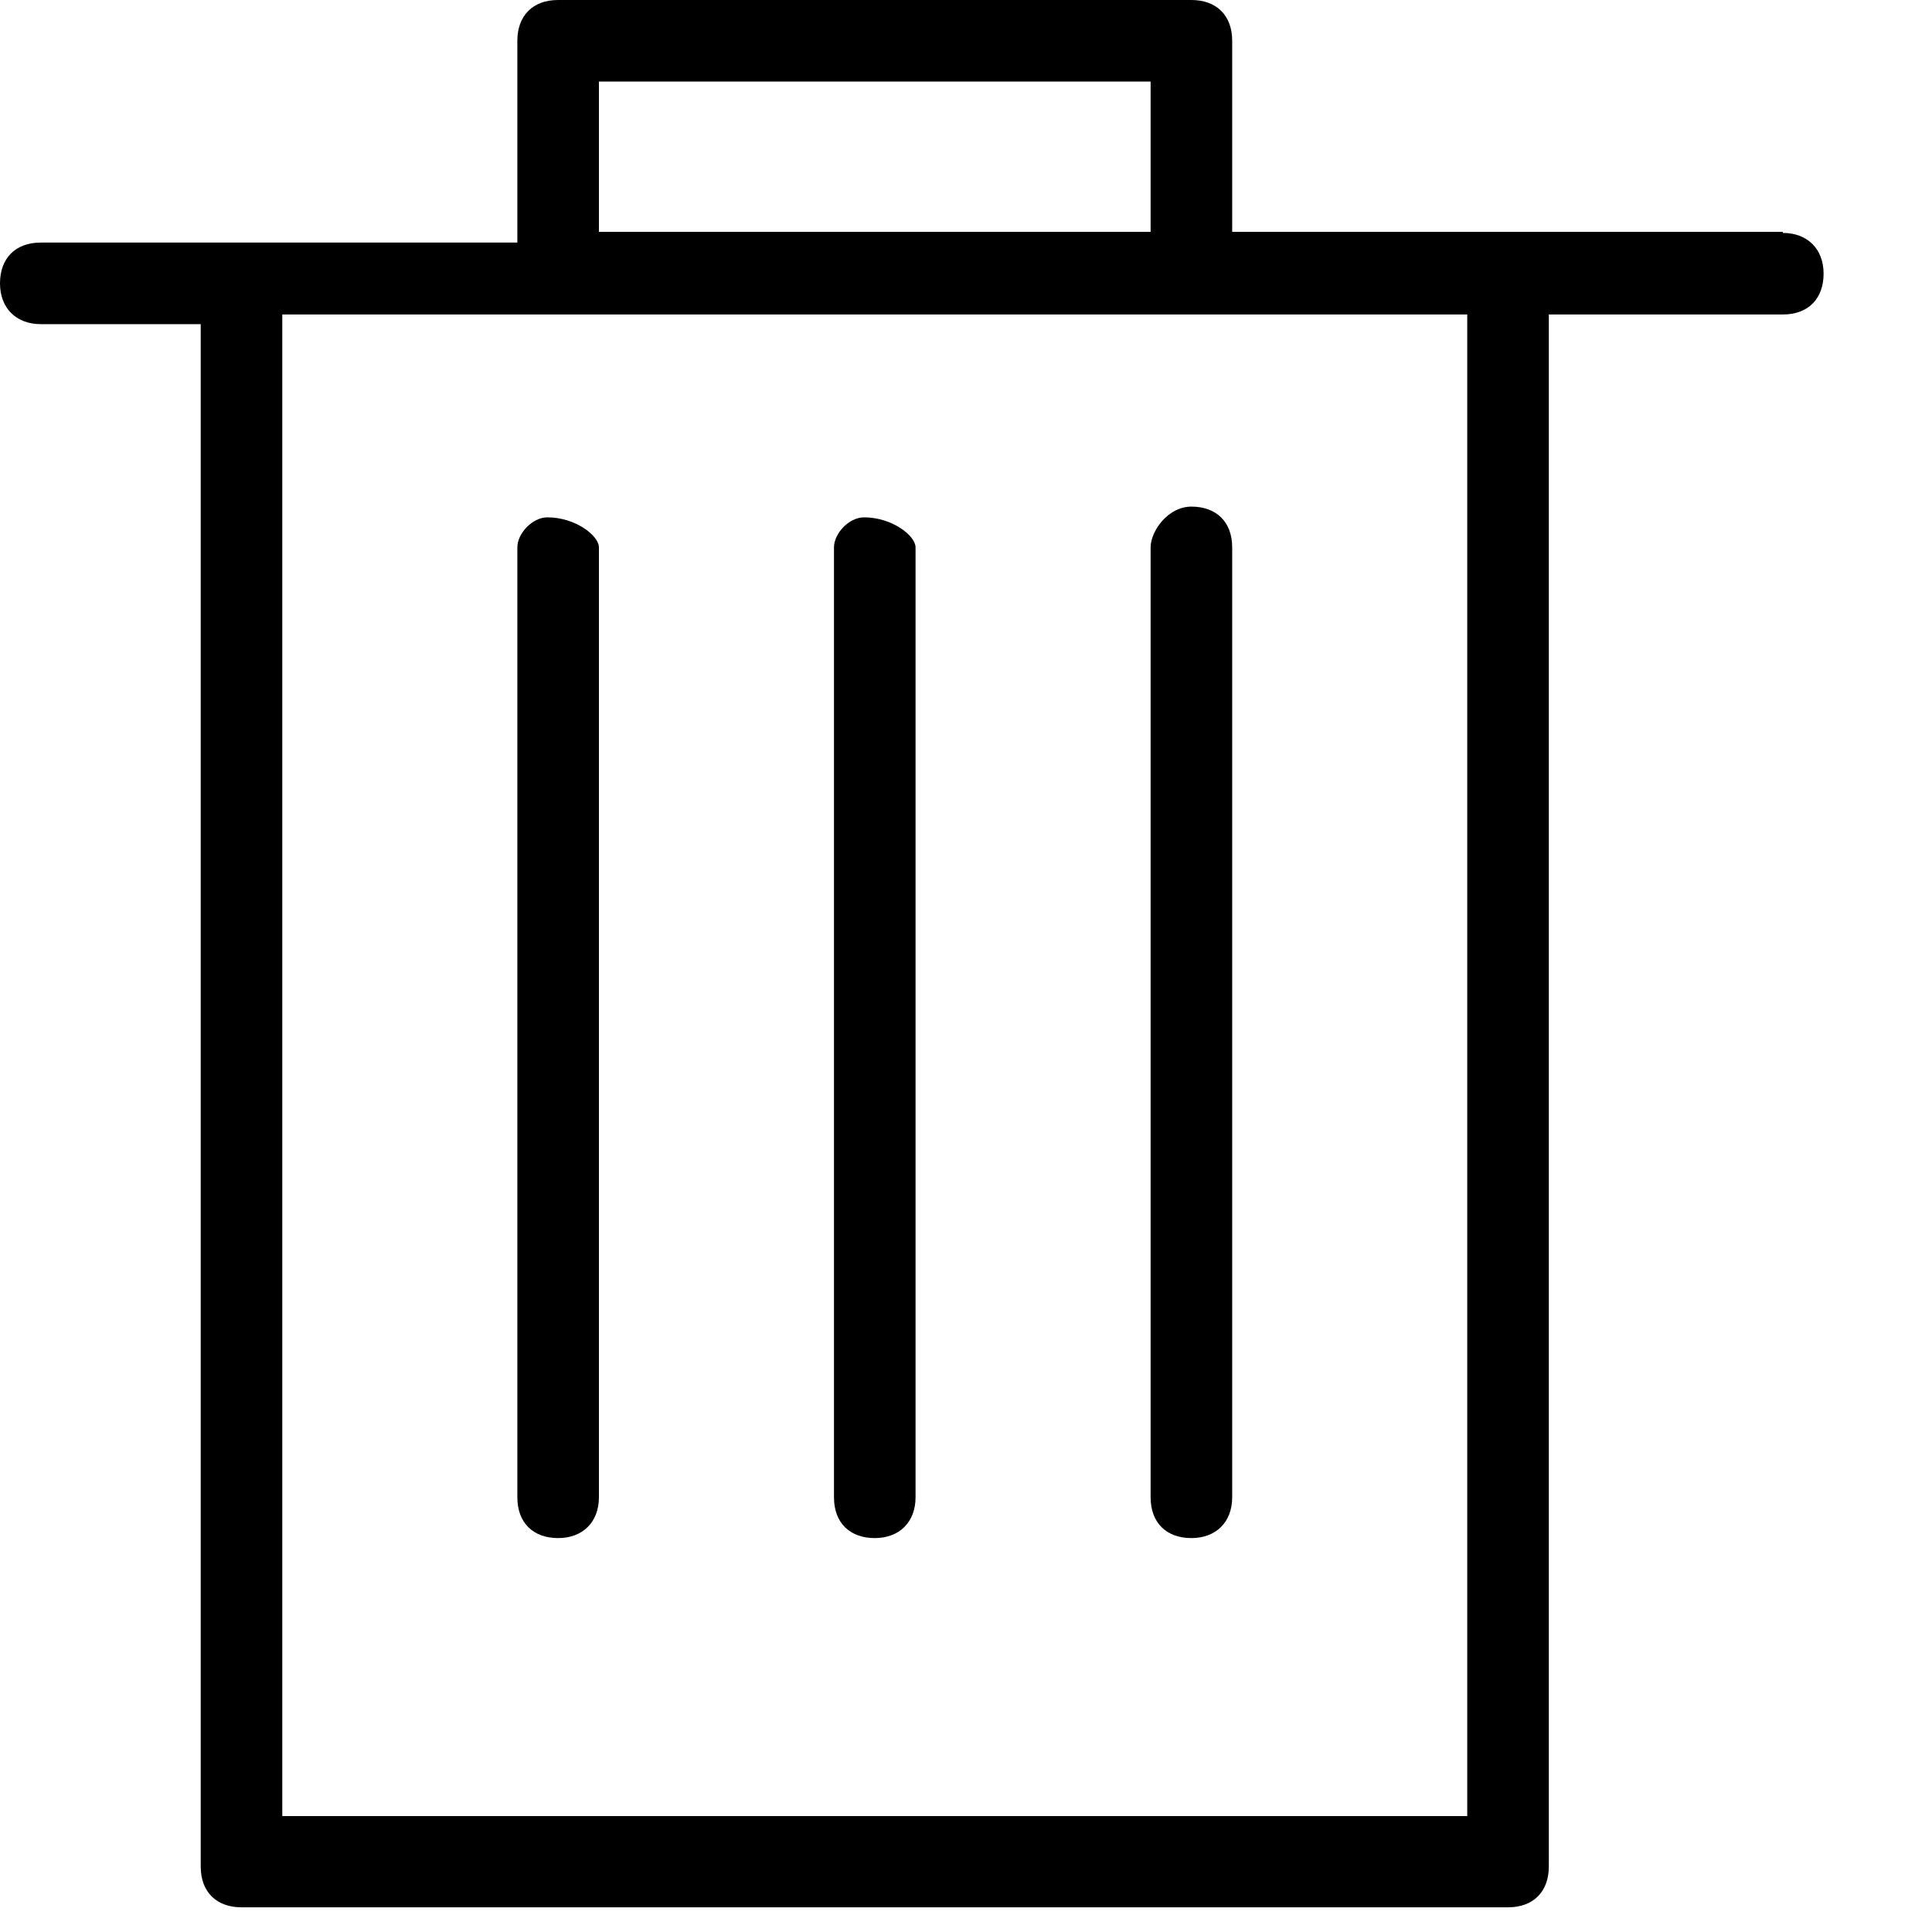
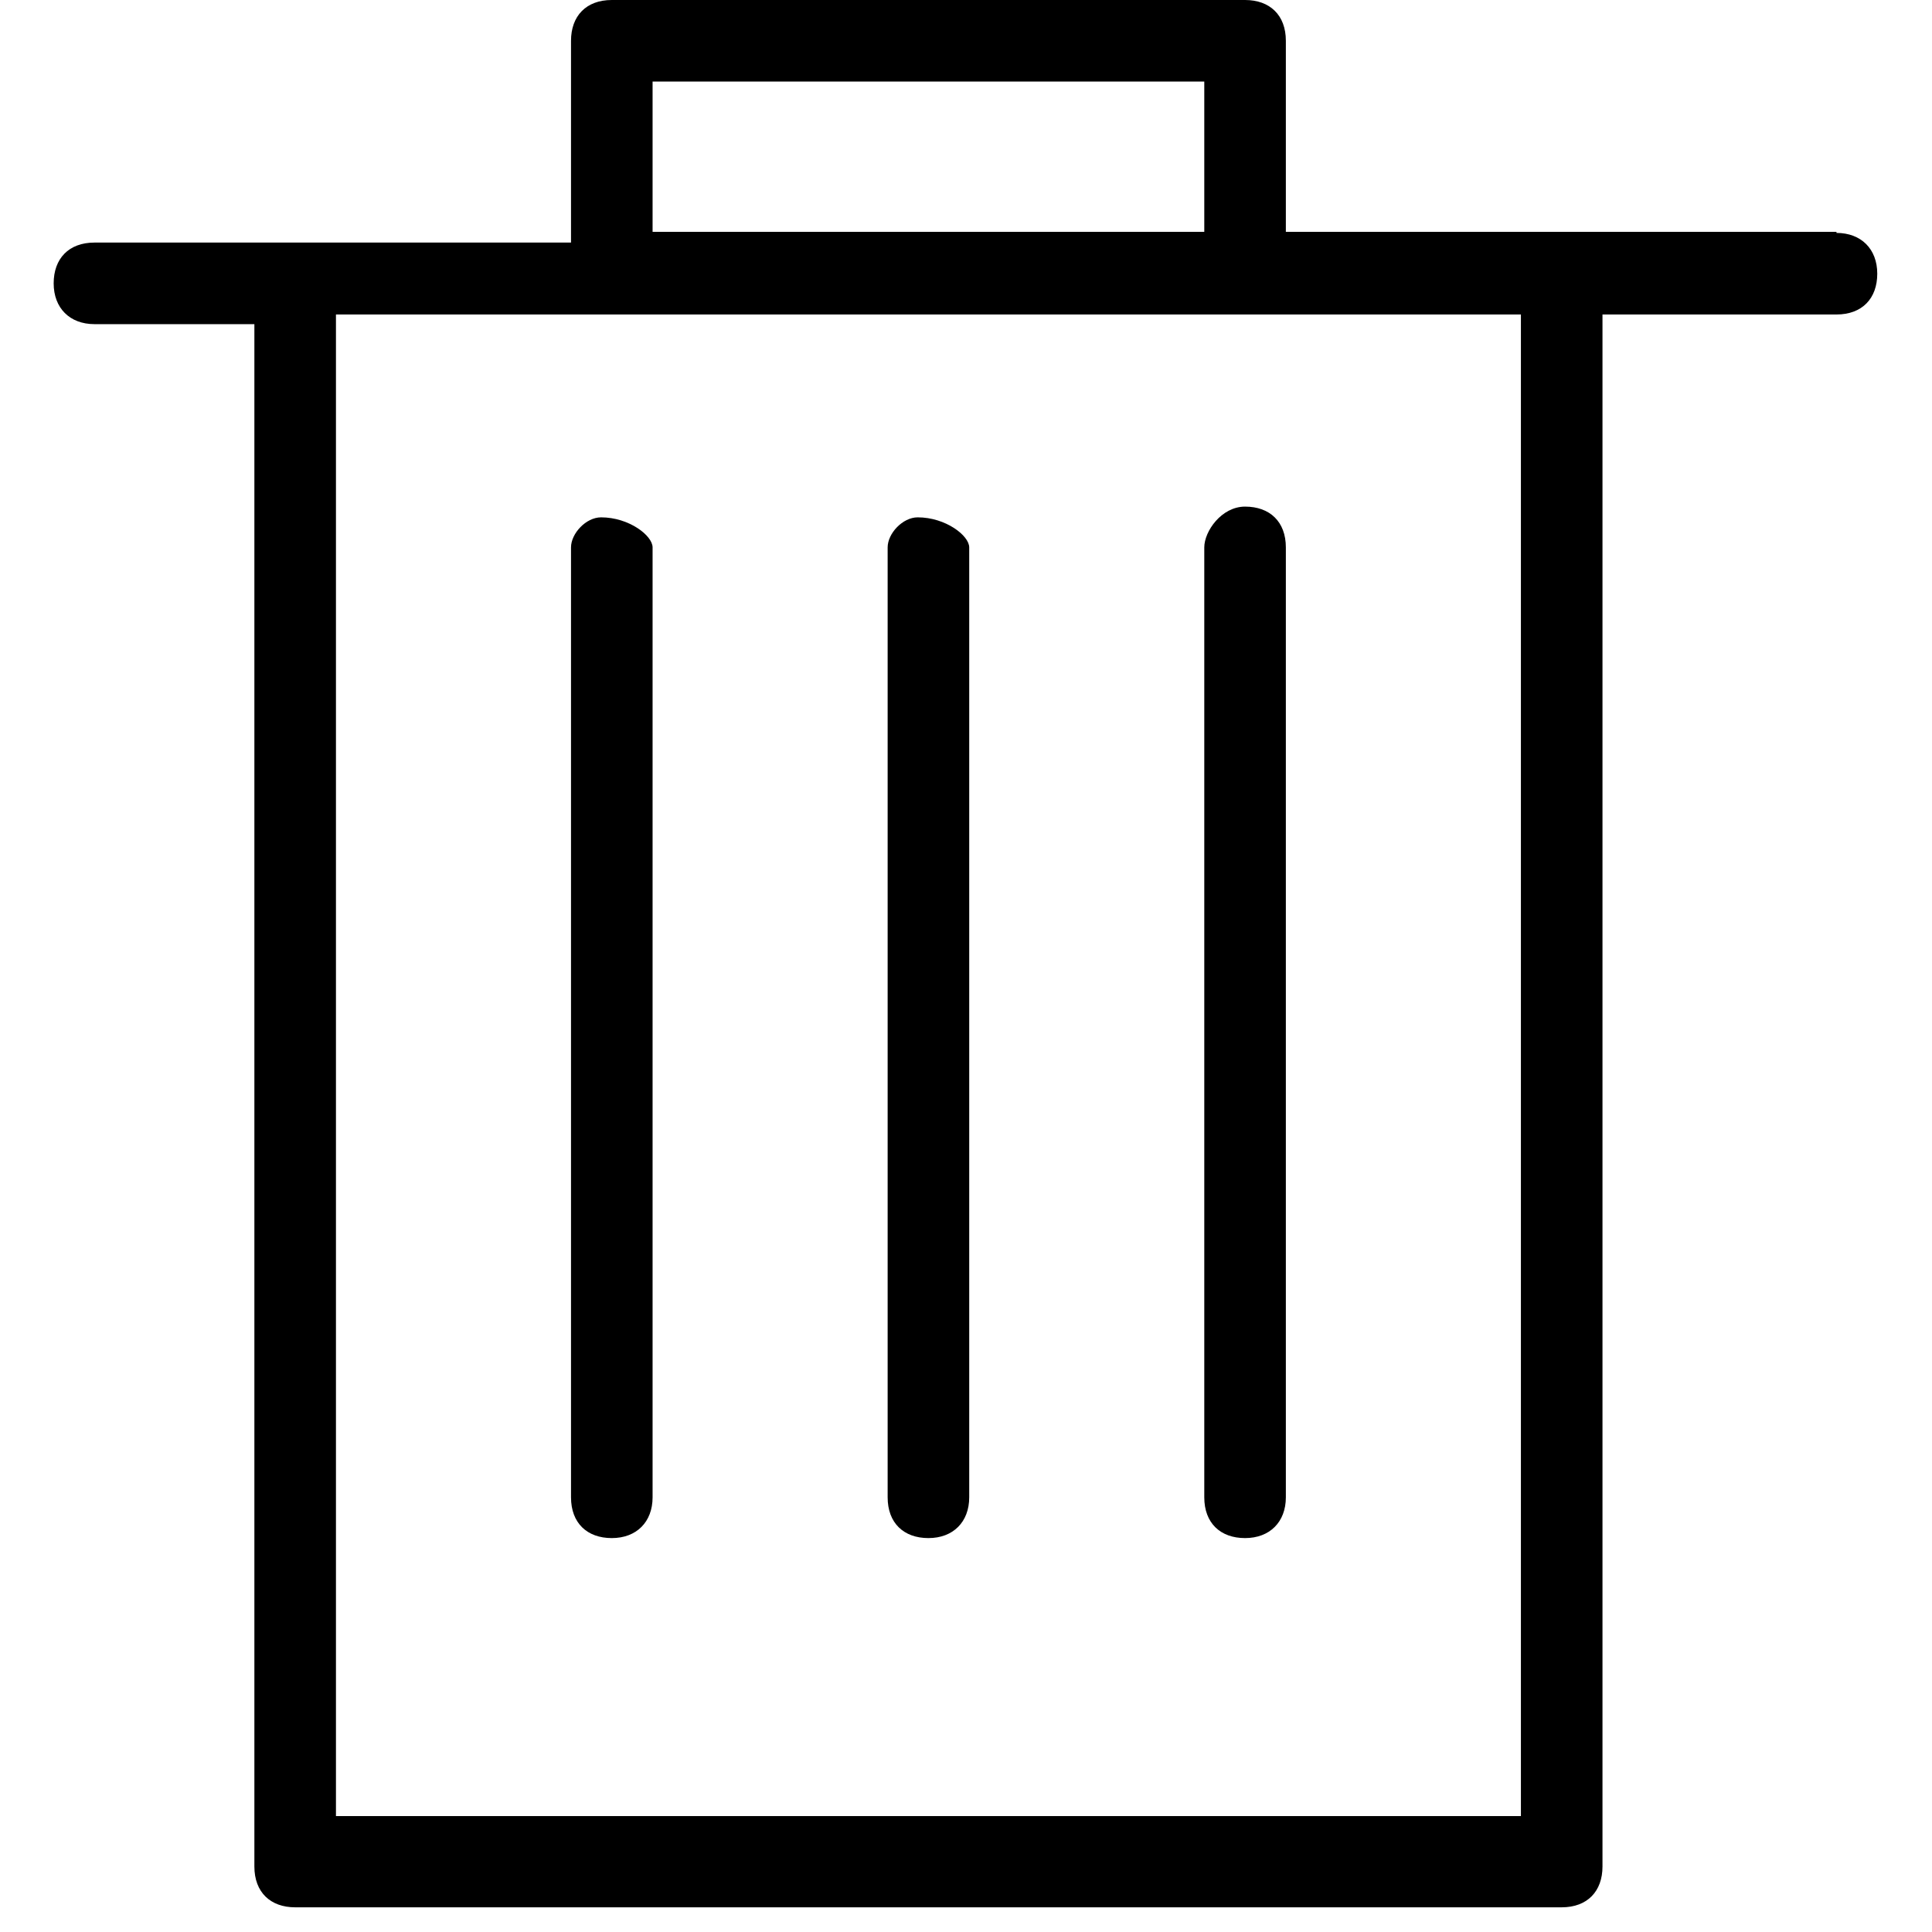
<svg xmlns="http://www.w3.org/2000/svg" width="18" height="18" fill="currentColor" viewBox="0 0 18 18">
-   <path d="M11.48 5.1c0-.24-.15-.38-.38-.38-.22 0-.38.23-.38.38v8.85c0 .24.15.38.38.38s.38-.15.38-.38V5.1Zm-2.95 0c0-.11-.22-.28-.48-.28-.14 0-.28.15-.28.28v8.85c0 .24.15.38.38.38s.38-.15.38-.38V5.1Z" />
-   <path d="M16.61 2.16h-5.13V.38c0-.24-.15-.38-.38-.38H5.2c-.24 0-.38.15-.38.38v1.88H.38c-.24 0-.38.15-.38.38s.15.38.38.38h1.49v14.37c0 .24.15.38.38.38h11.8c.24 0 .38-.15.38-.38V2.93h2.18c.24 0 .38-.15.38-.38s-.15-.38-.38-.38v-.01ZM5.58.76h5.14v1.4H5.58V.76Zm8.09 16.16H2.63V2.93h11.04v13.99Z" />
-   <path d="M5.58 5.1c0-.11-.22-.28-.48-.28-.14 0-.28.15-.28.28v8.85c0 .24.15.38.38.38s.38-.15.38-.38V5.1Z" />
+   <g clip-path="url(#a)">
+     <path d="M11.98 5.1c0-.24-.15-.38-.38-.38-.22 0-.38.23-.38.38v8.85c0 .24.15.38.38.38s.38-.15.38-.38V5.1Zm-2.95 0c0-.11-.22-.28-.48-.28-.14 0-.28.15-.28.28v8.85c0 .24.15.38.38.38s.38-.15.38-.38V5.1Z" />
+     <path d="M17.11 2.16h-5.13V.38c0-.24-.15-.38-.38-.38H5.7c-.24 0-.38.15-.38.38v1.88H.88c-.24 0-.38.15-.38.38s.15.38.38.38h1.49v14.37c0 .24.15.38.38.38h11.8c.24 0 .38-.15.38-.38V2.93h2.18c.24 0 .38-.15.38-.38s-.15-.38-.38-.38v-.01ZM6.08.76h5.14v1.4H6.08V.76Zm8.09 16.16H3.13V2.93h11.04v13.99Z" />
+     <path d="M6.08 5.1c0-.11-.22-.28-.48-.28-.14 0-.28.15-.28.28v8.85c0 .24.15.38.38.38s.38-.15.38-.38V5.1Z" />
+   </g>
+   <defs>
+     <clipPath id="a">
+       <path d="M0 0h18v18H0z" />
+     </clipPath>
+   </defs>
</svg>
